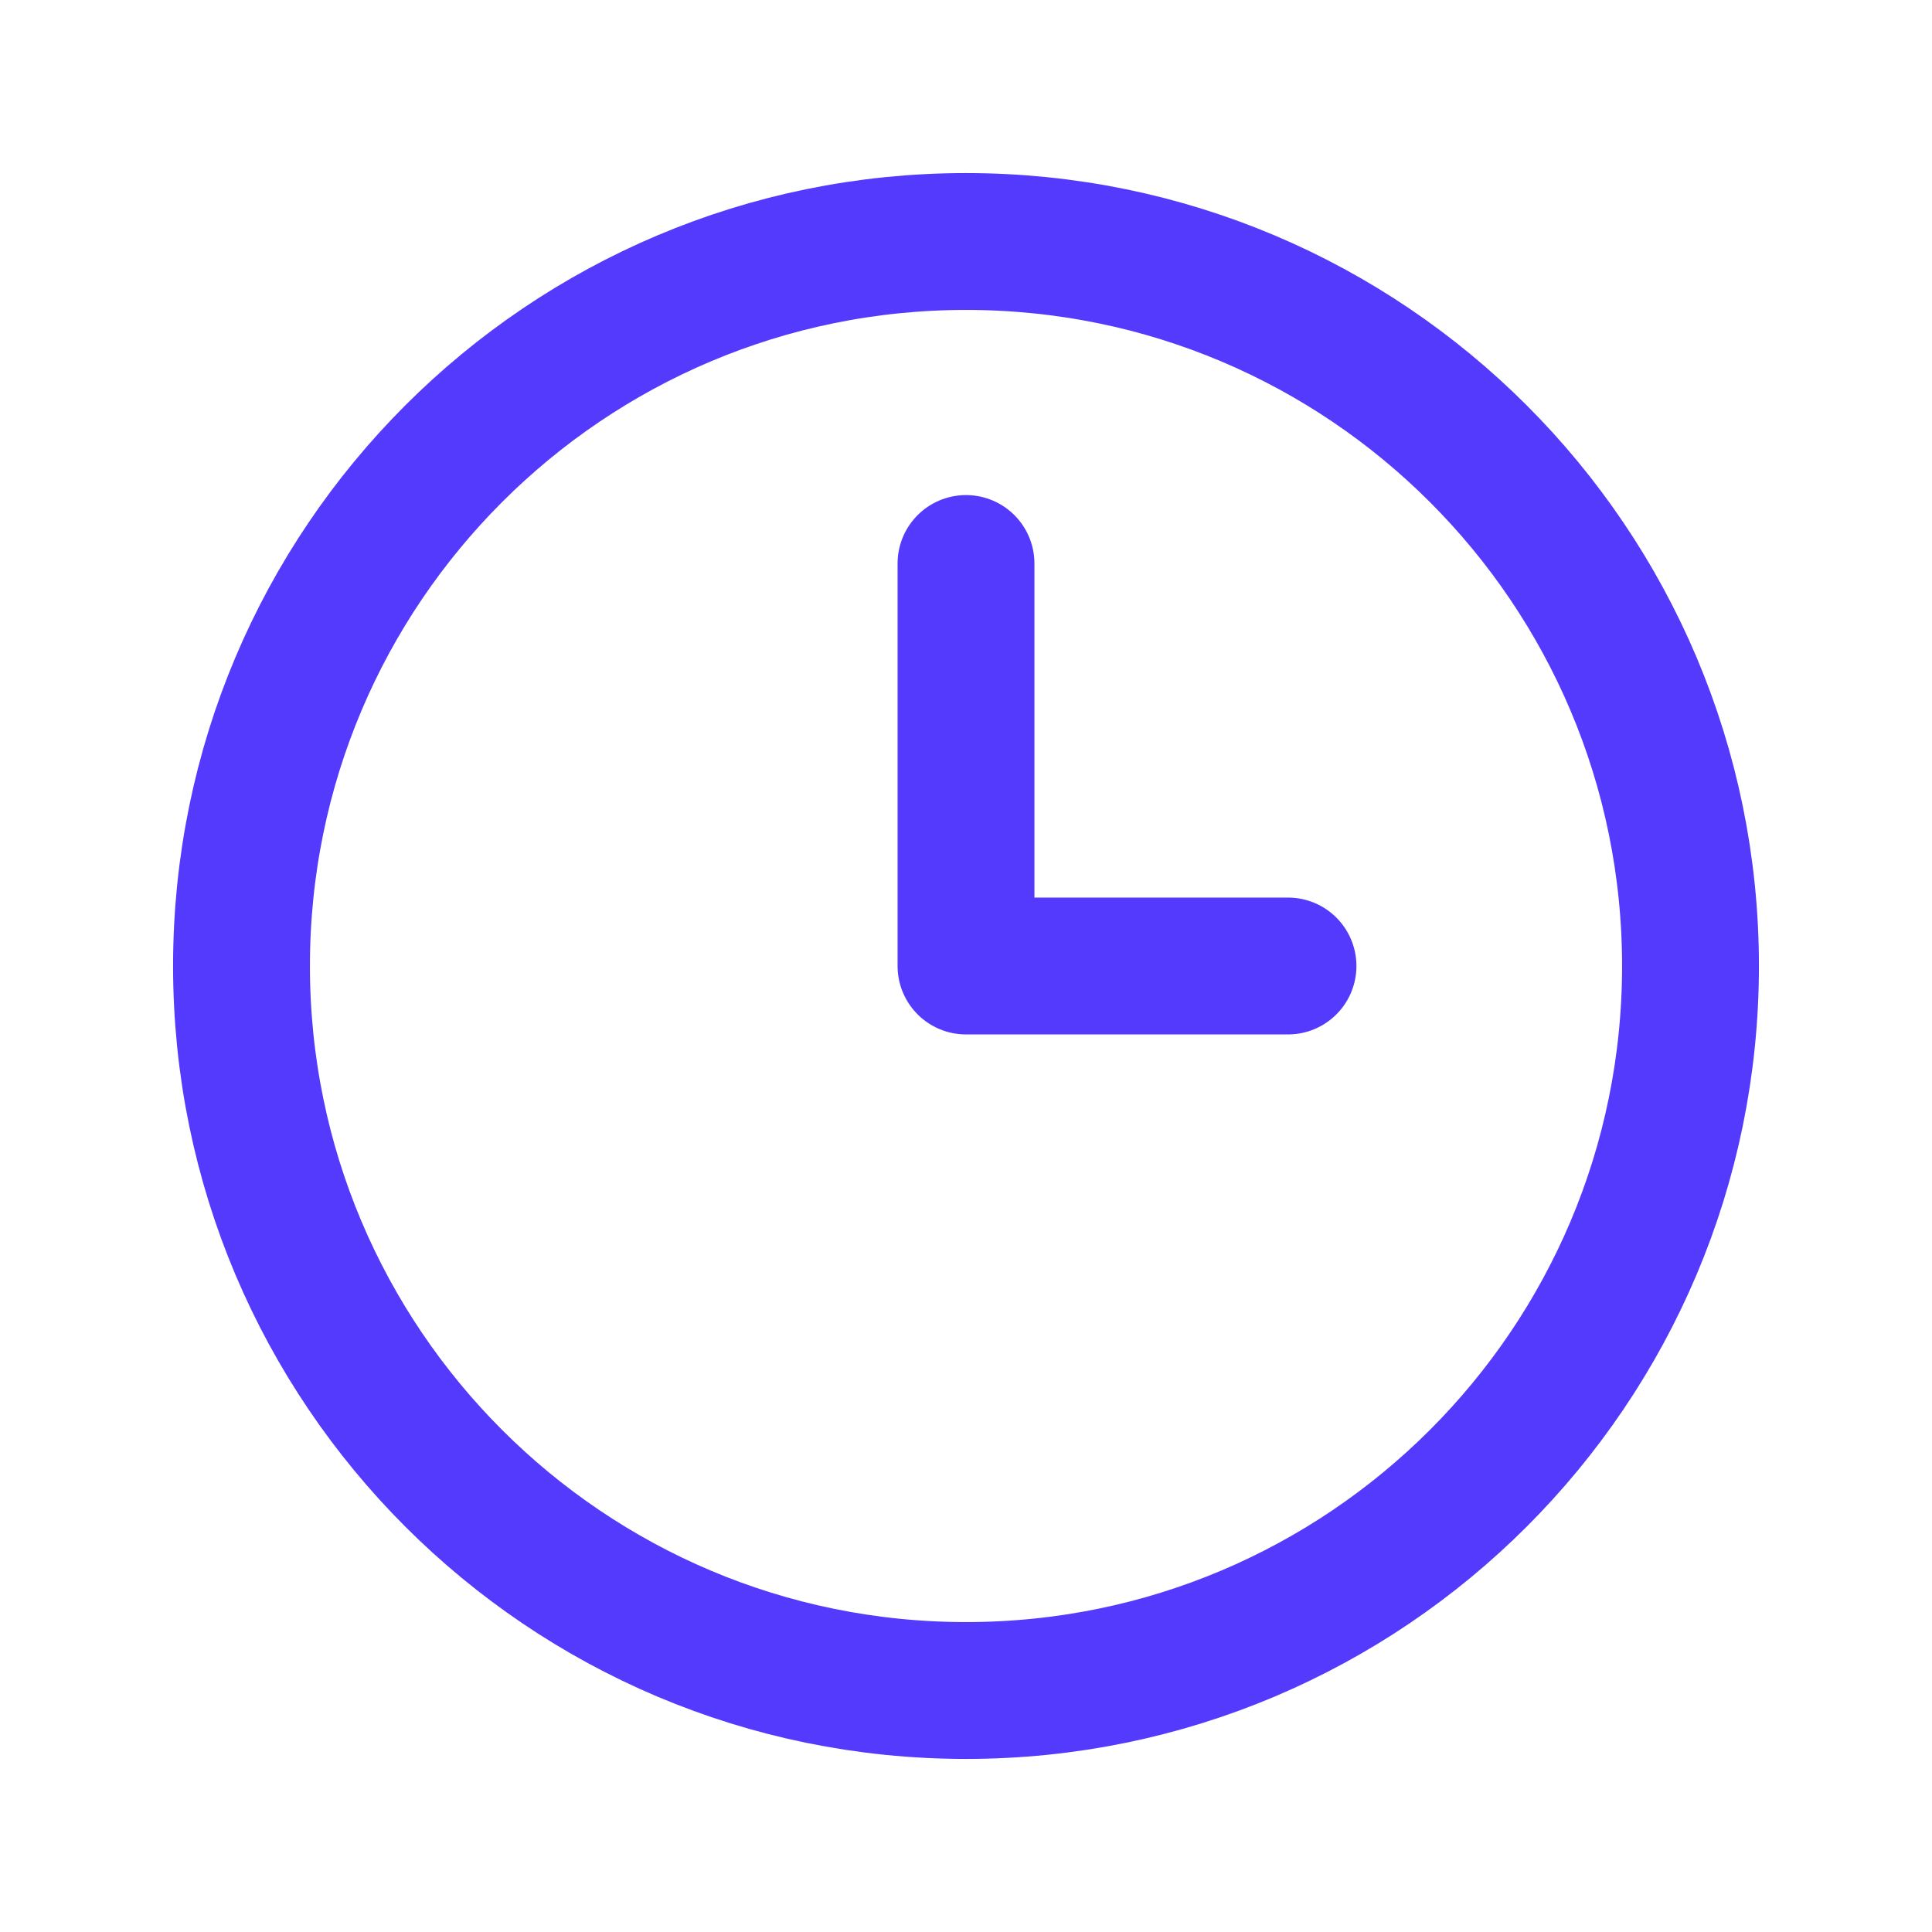
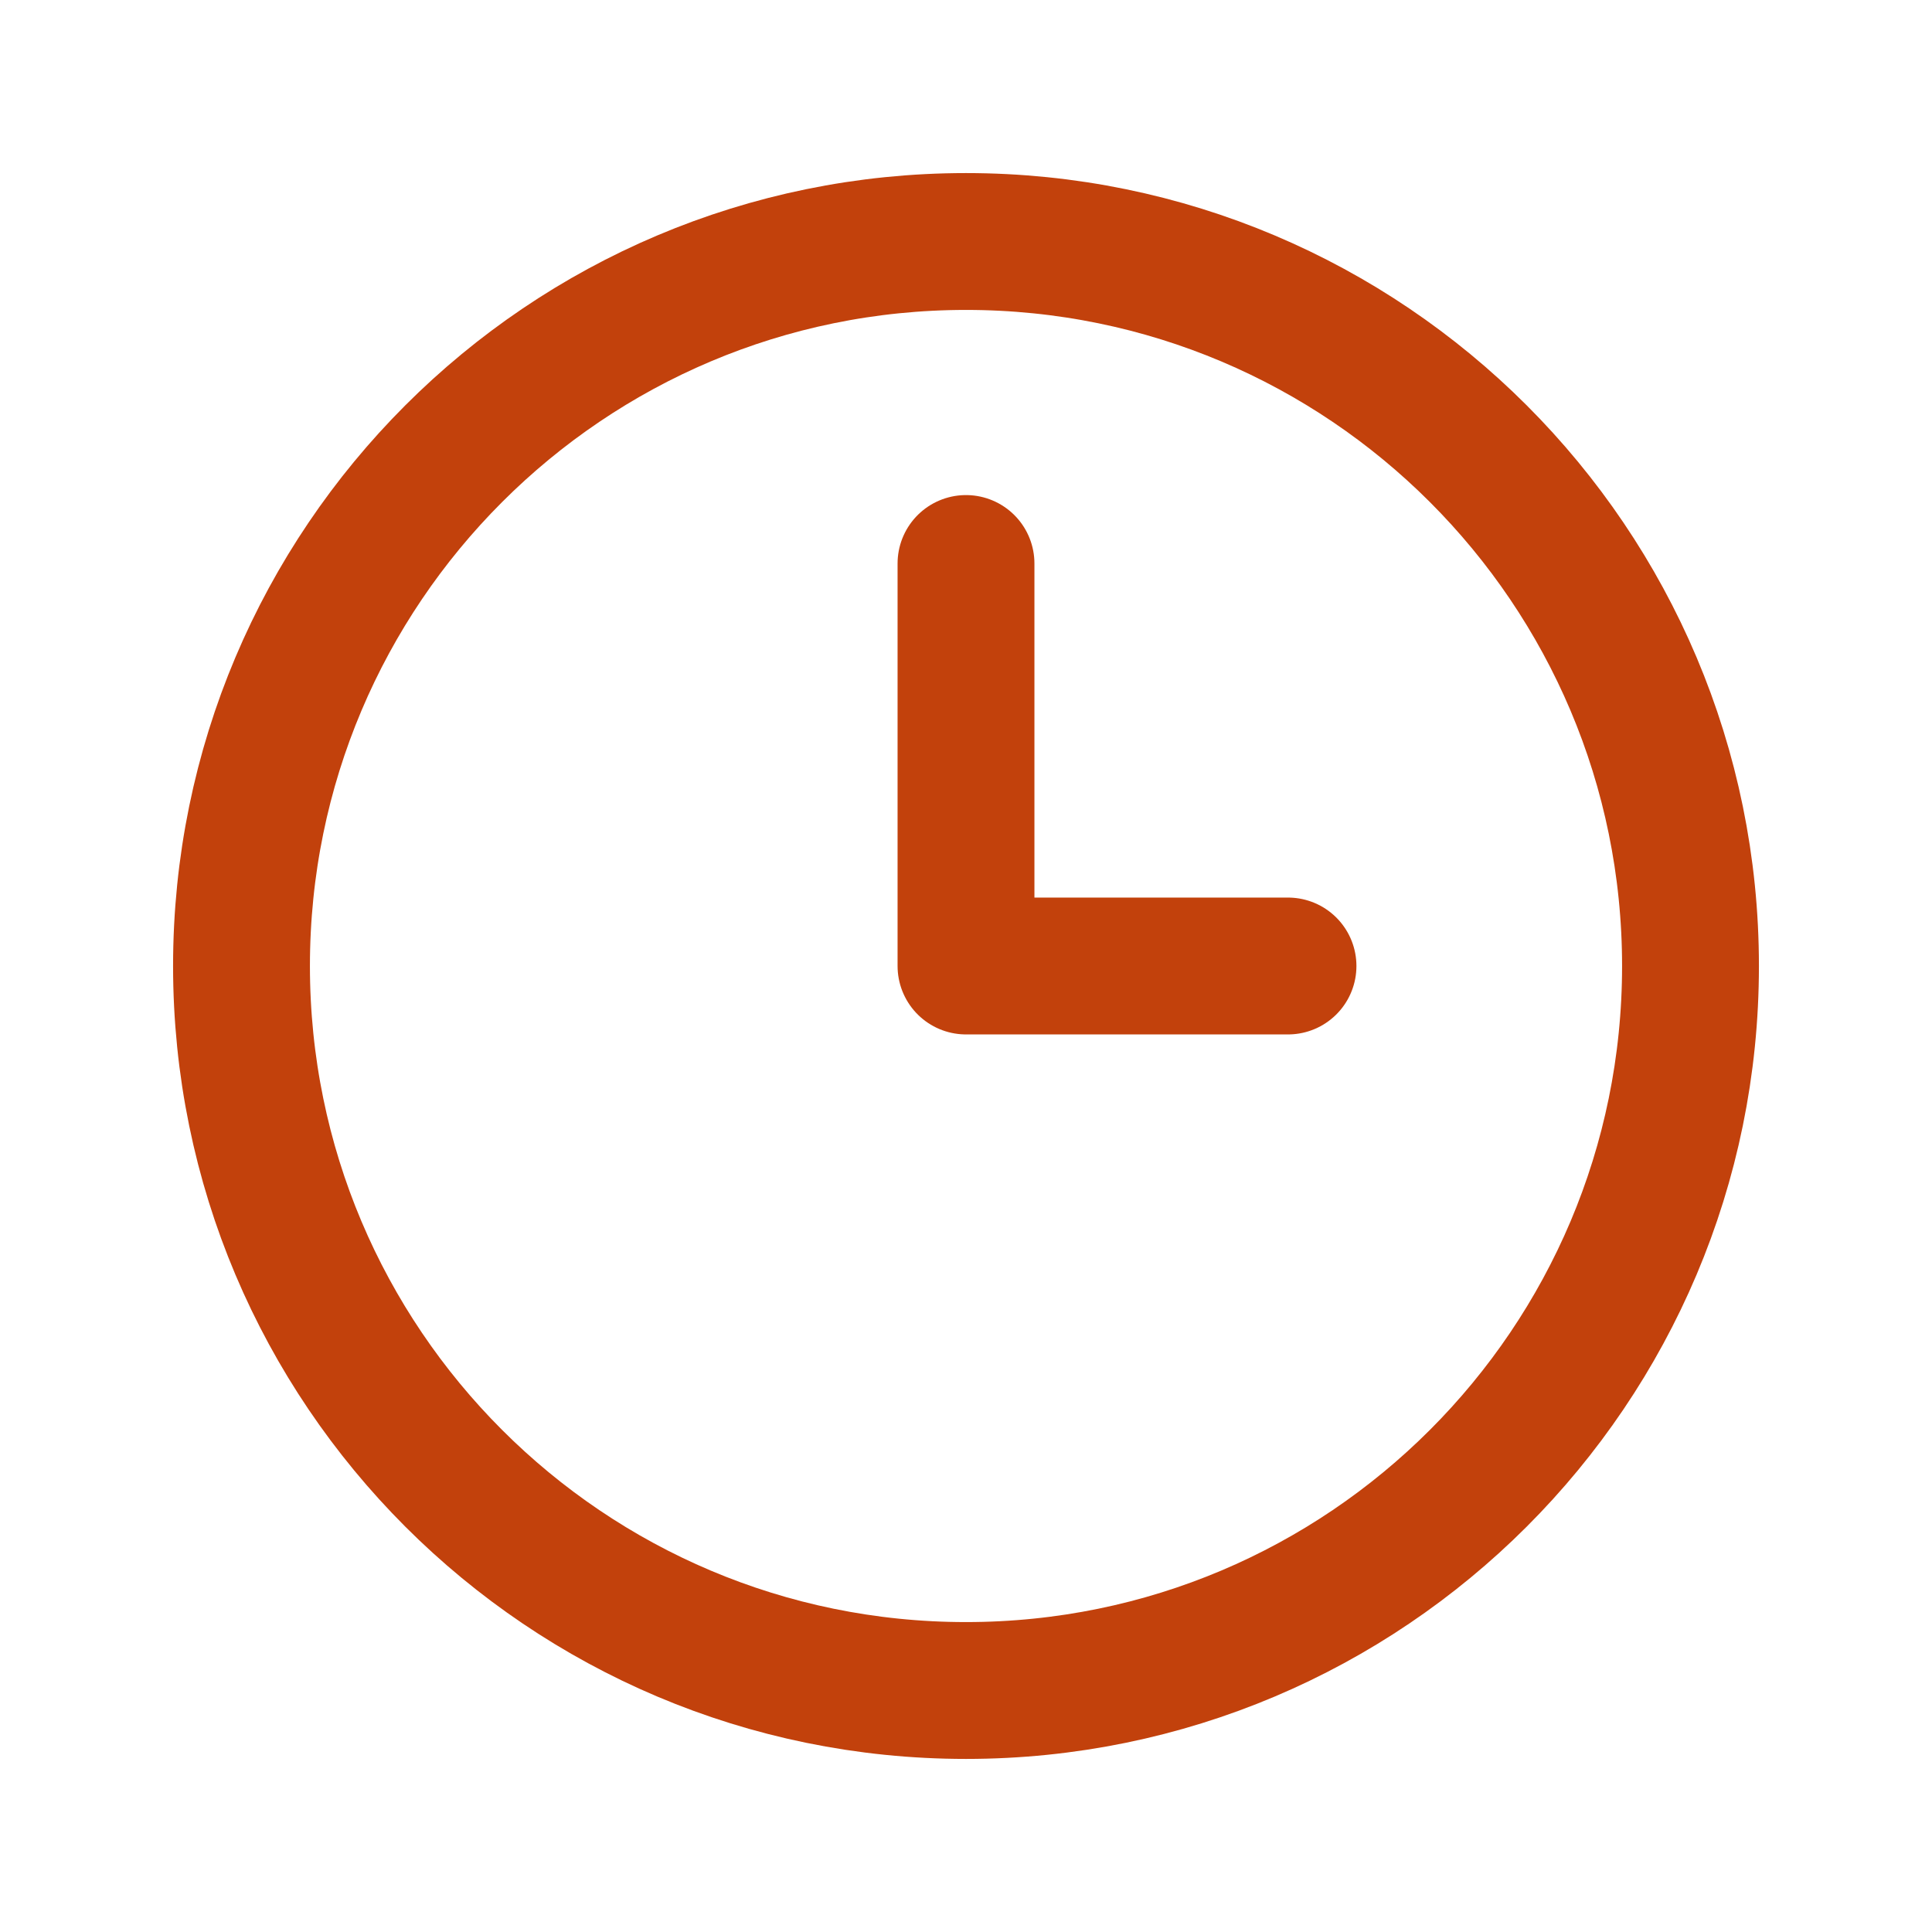
- <svg xmlns="http://www.w3.org/2000/svg" width="18" height="18" viewBox="0 0 24 24" fill="none" stroke="#533AFD" stroke-width="1.7" stroke-linecap="round" stroke-linejoin="round">
+ <svg xmlns="http://www.w3.org/2000/svg" width="18" height="18" viewBox="0 0 24 24" fill="none" stroke="#C2410C" stroke-width="1.7" stroke-linecap="round" stroke-linejoin="round">
  <circle cx="12" cy="12" r="9" />
  <path d="M12 7v5h4" />
</svg>
